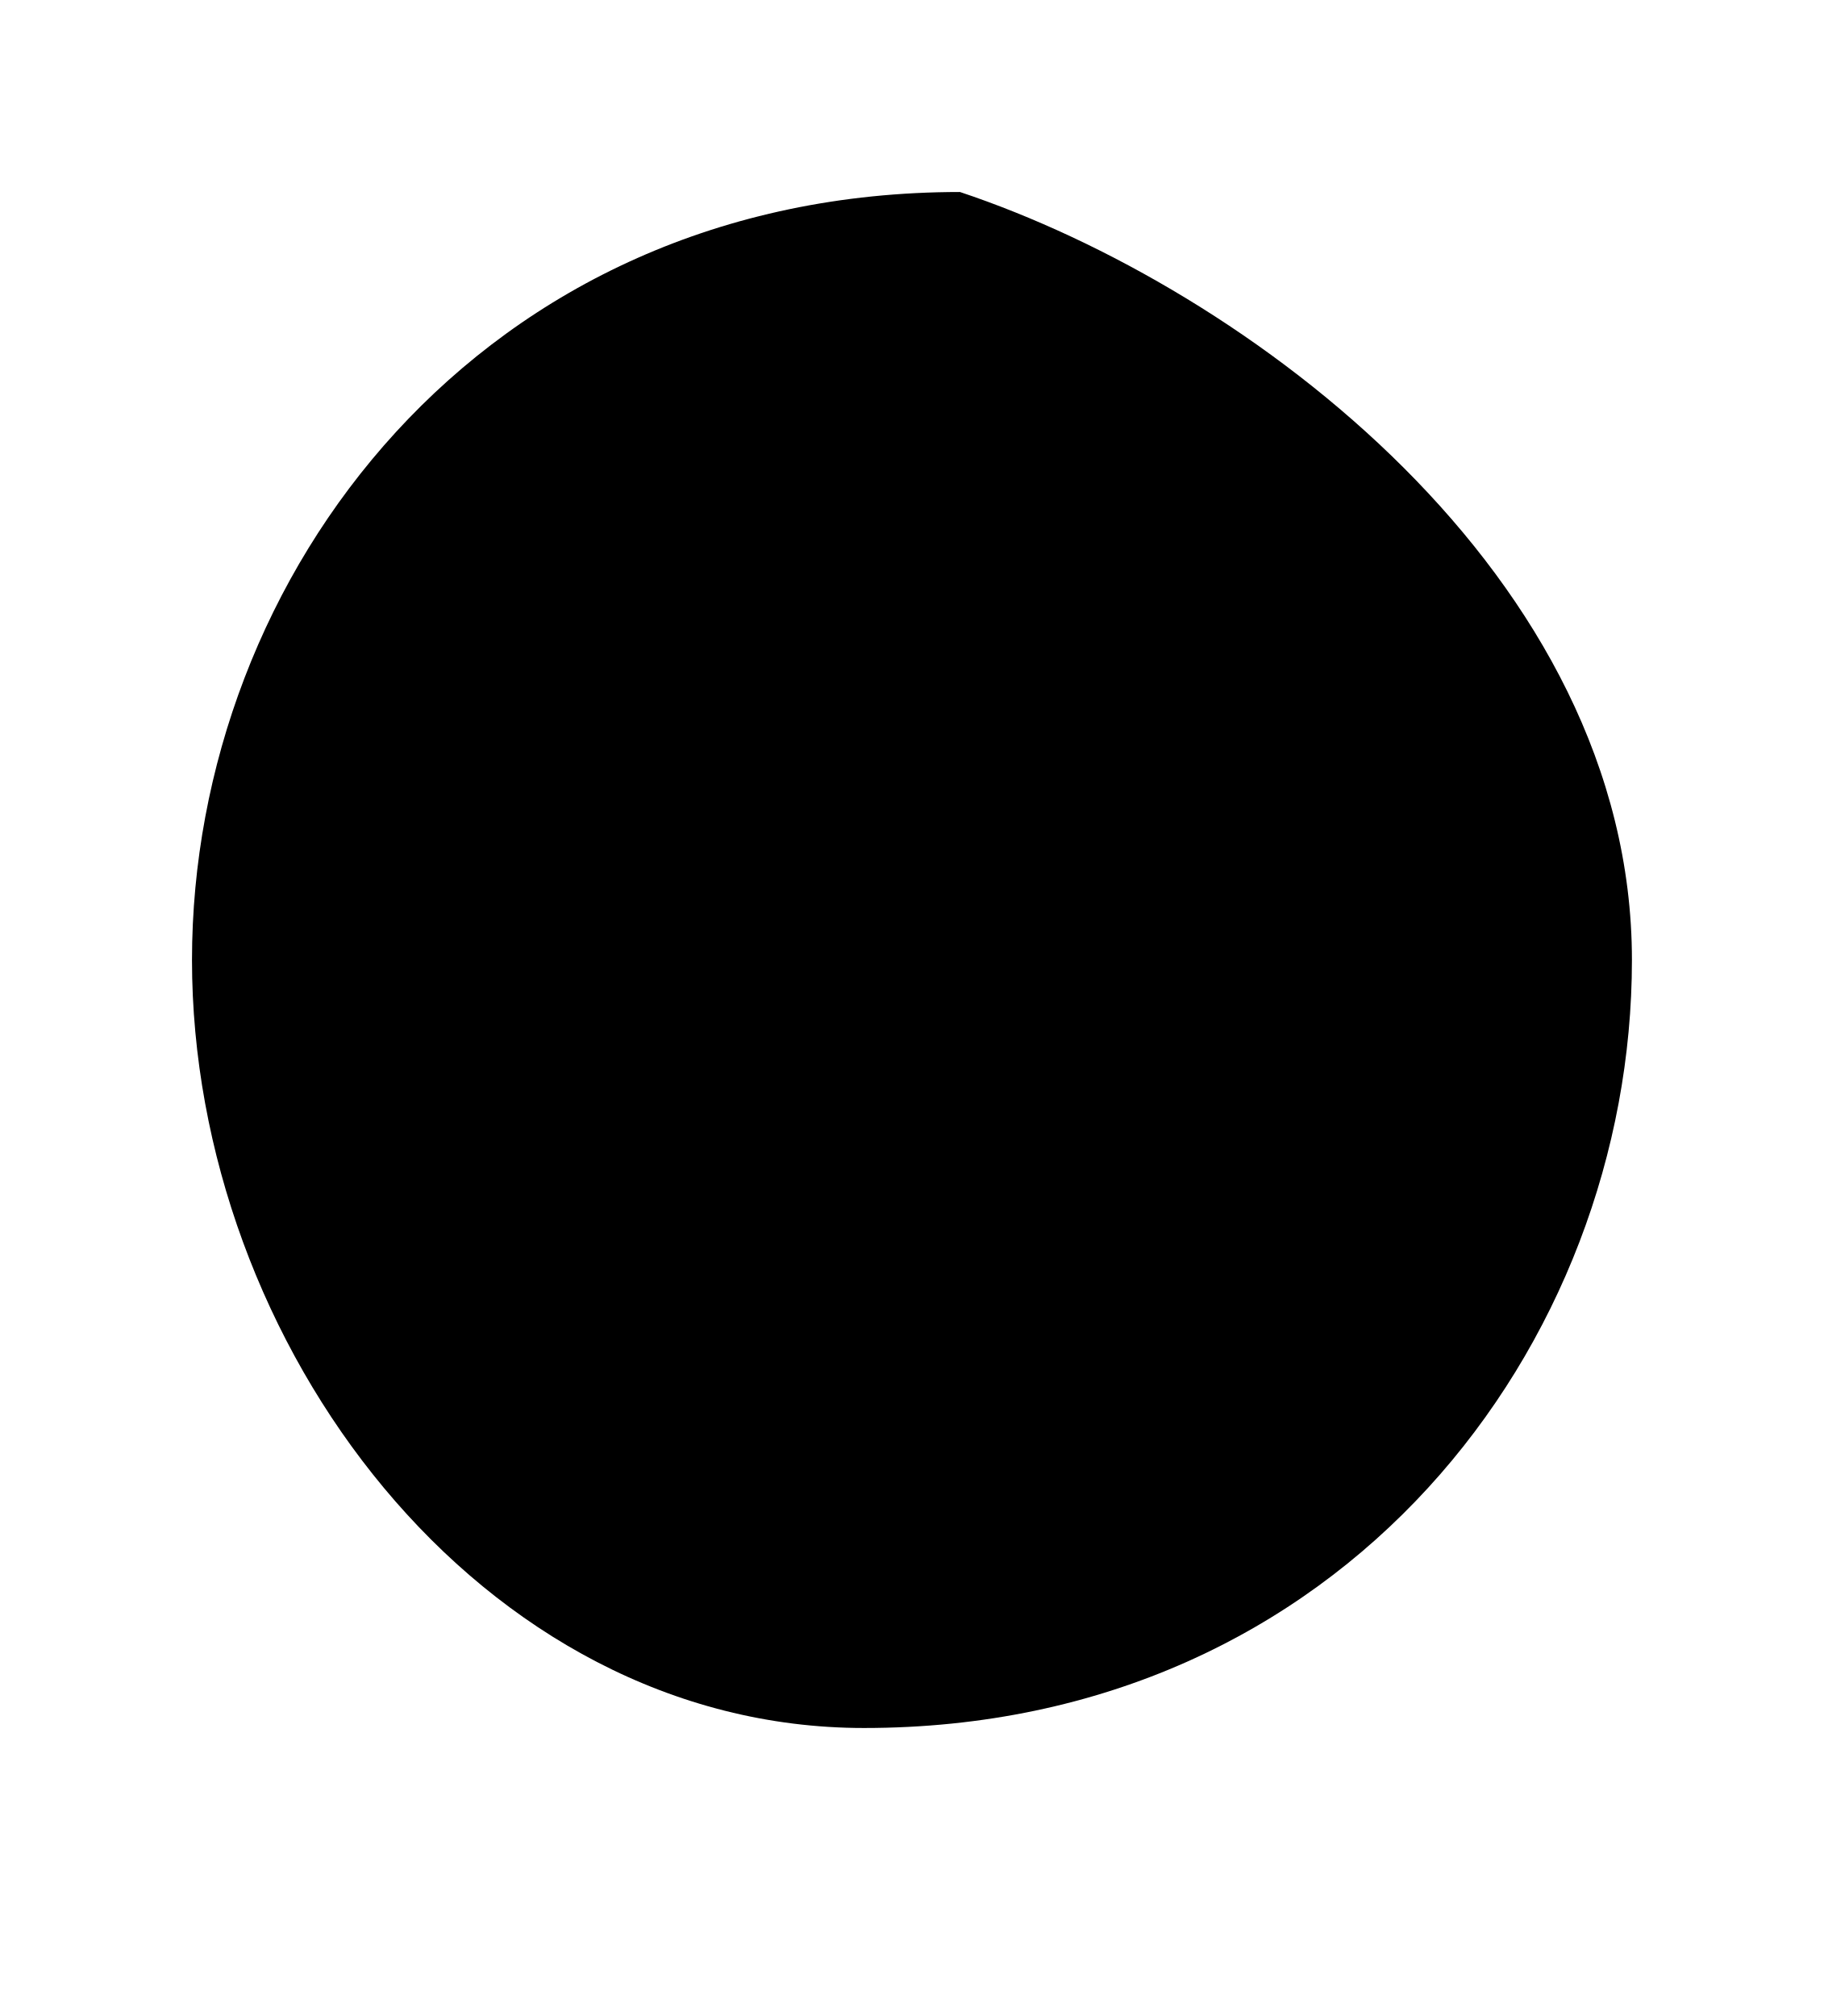
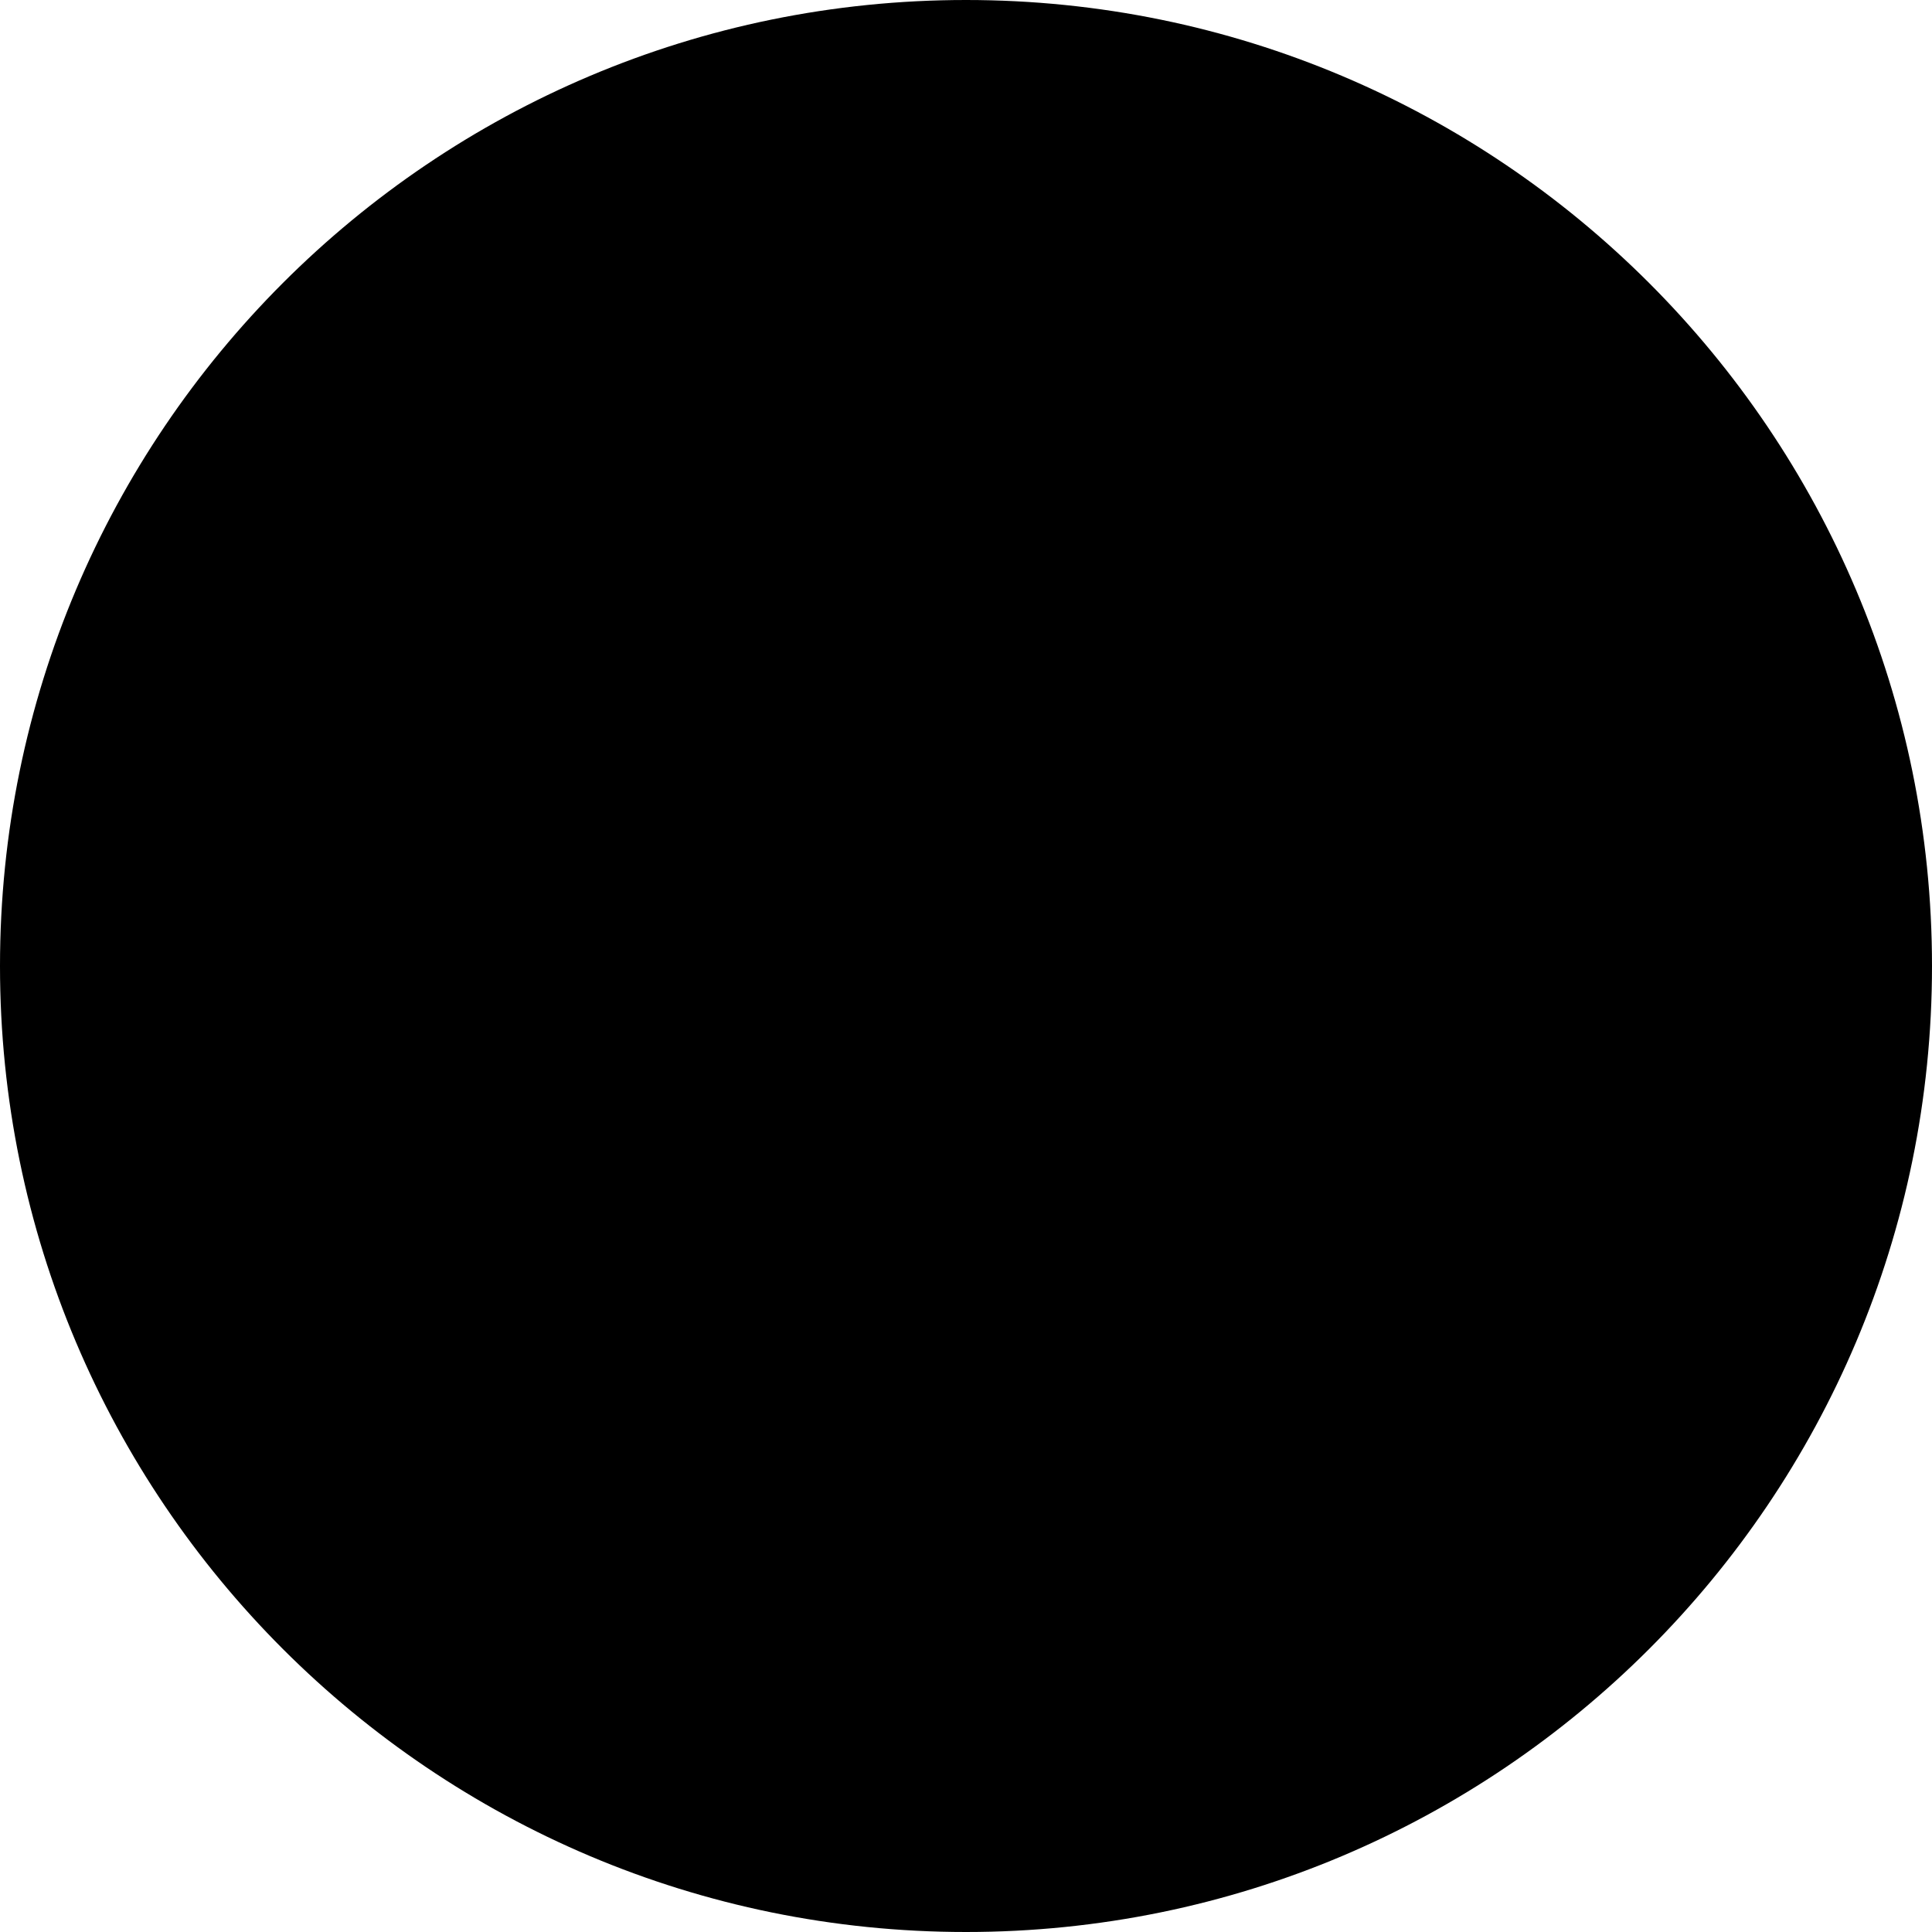
- <svg xmlns="http://www.w3.org/2000/svg" version="1.1" id="Layer_1" x="0px" y="0px" viewBox="0 0 1.9 2.1" style="enable-background:new 0 0 1.9 2.1;" xml:space="preserve">
-   <path d="M1.7,1c0,0.4-0.3,0.8-0.8,0.8C0.5,1.8,0.2,1.4,0.2,1c0-0.4,0.3-0.8,0.8-0.8C1.3,0.3,1.7,0.6,1.7,1z" />
+ <svg xmlns="http://www.w3.org/2000/svg" version="1.1" id="Layer_1" x="0px" y="0px" viewBox="0 0 1.6 1.6" style="enable-background:new 0 0 1.6 1.6;" xml:space="preserve">
+   <circle cx="0.8" cy="0.8" r="0.8" />
</svg>
